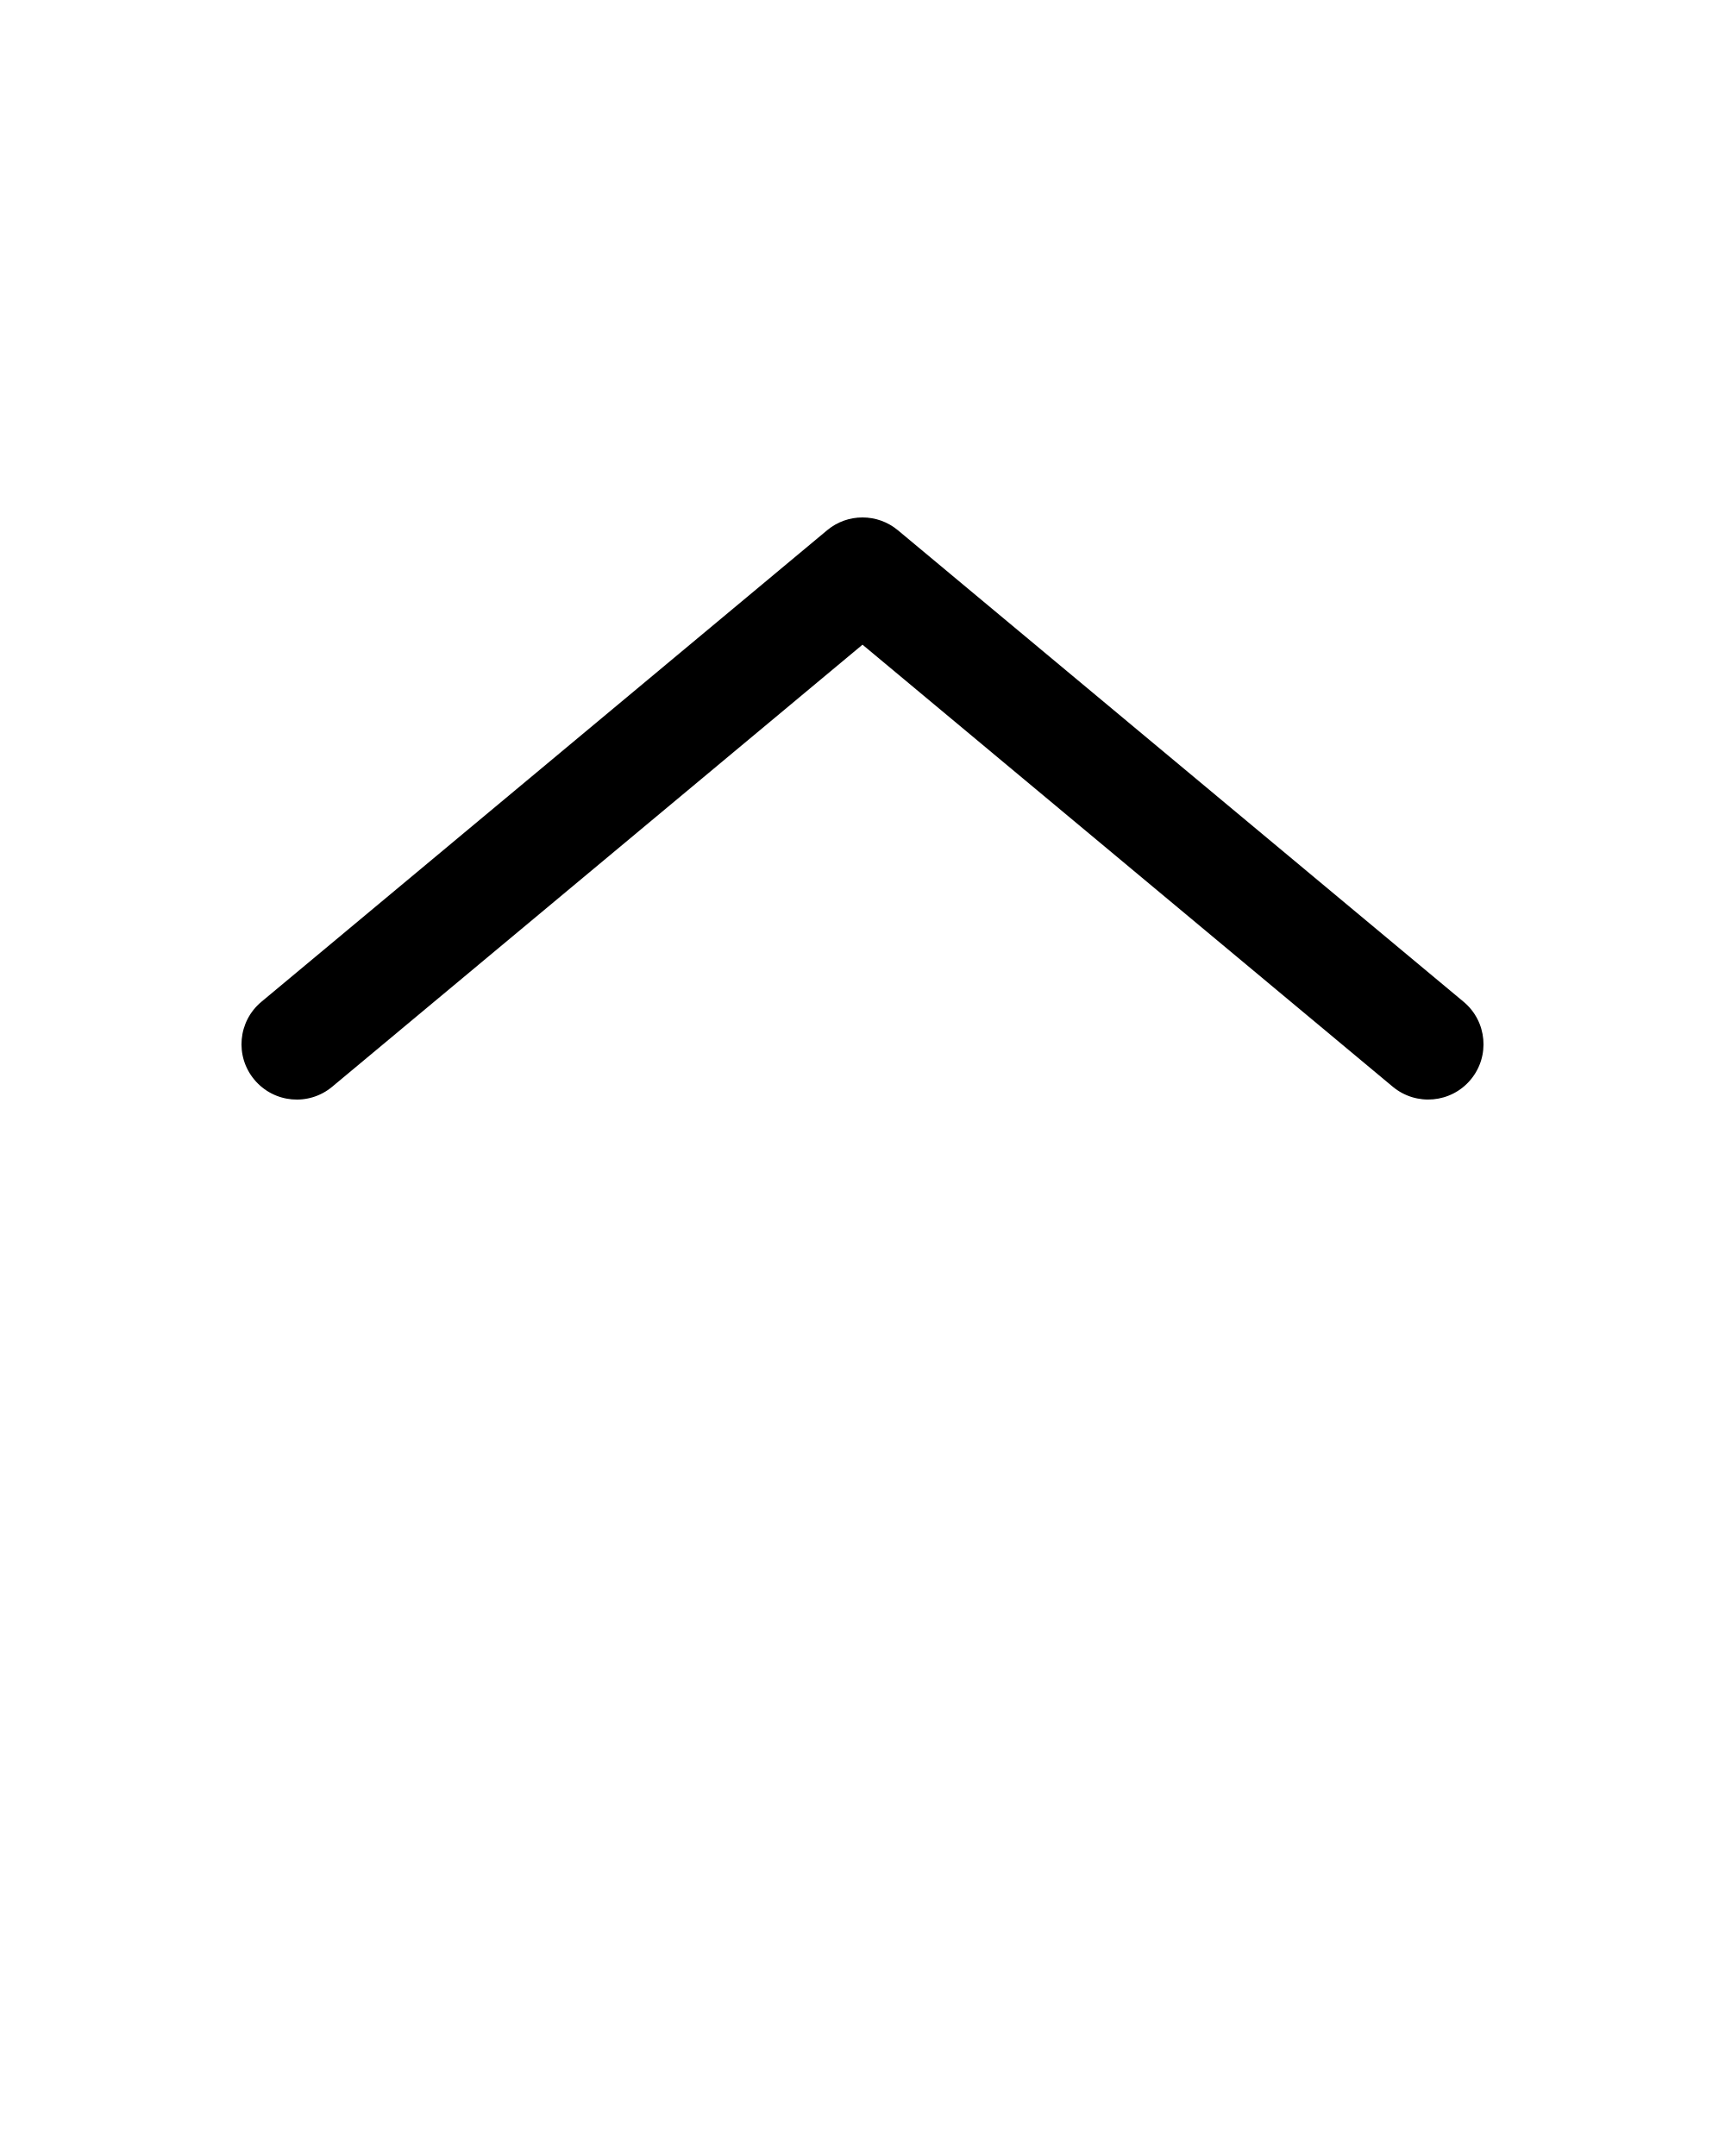
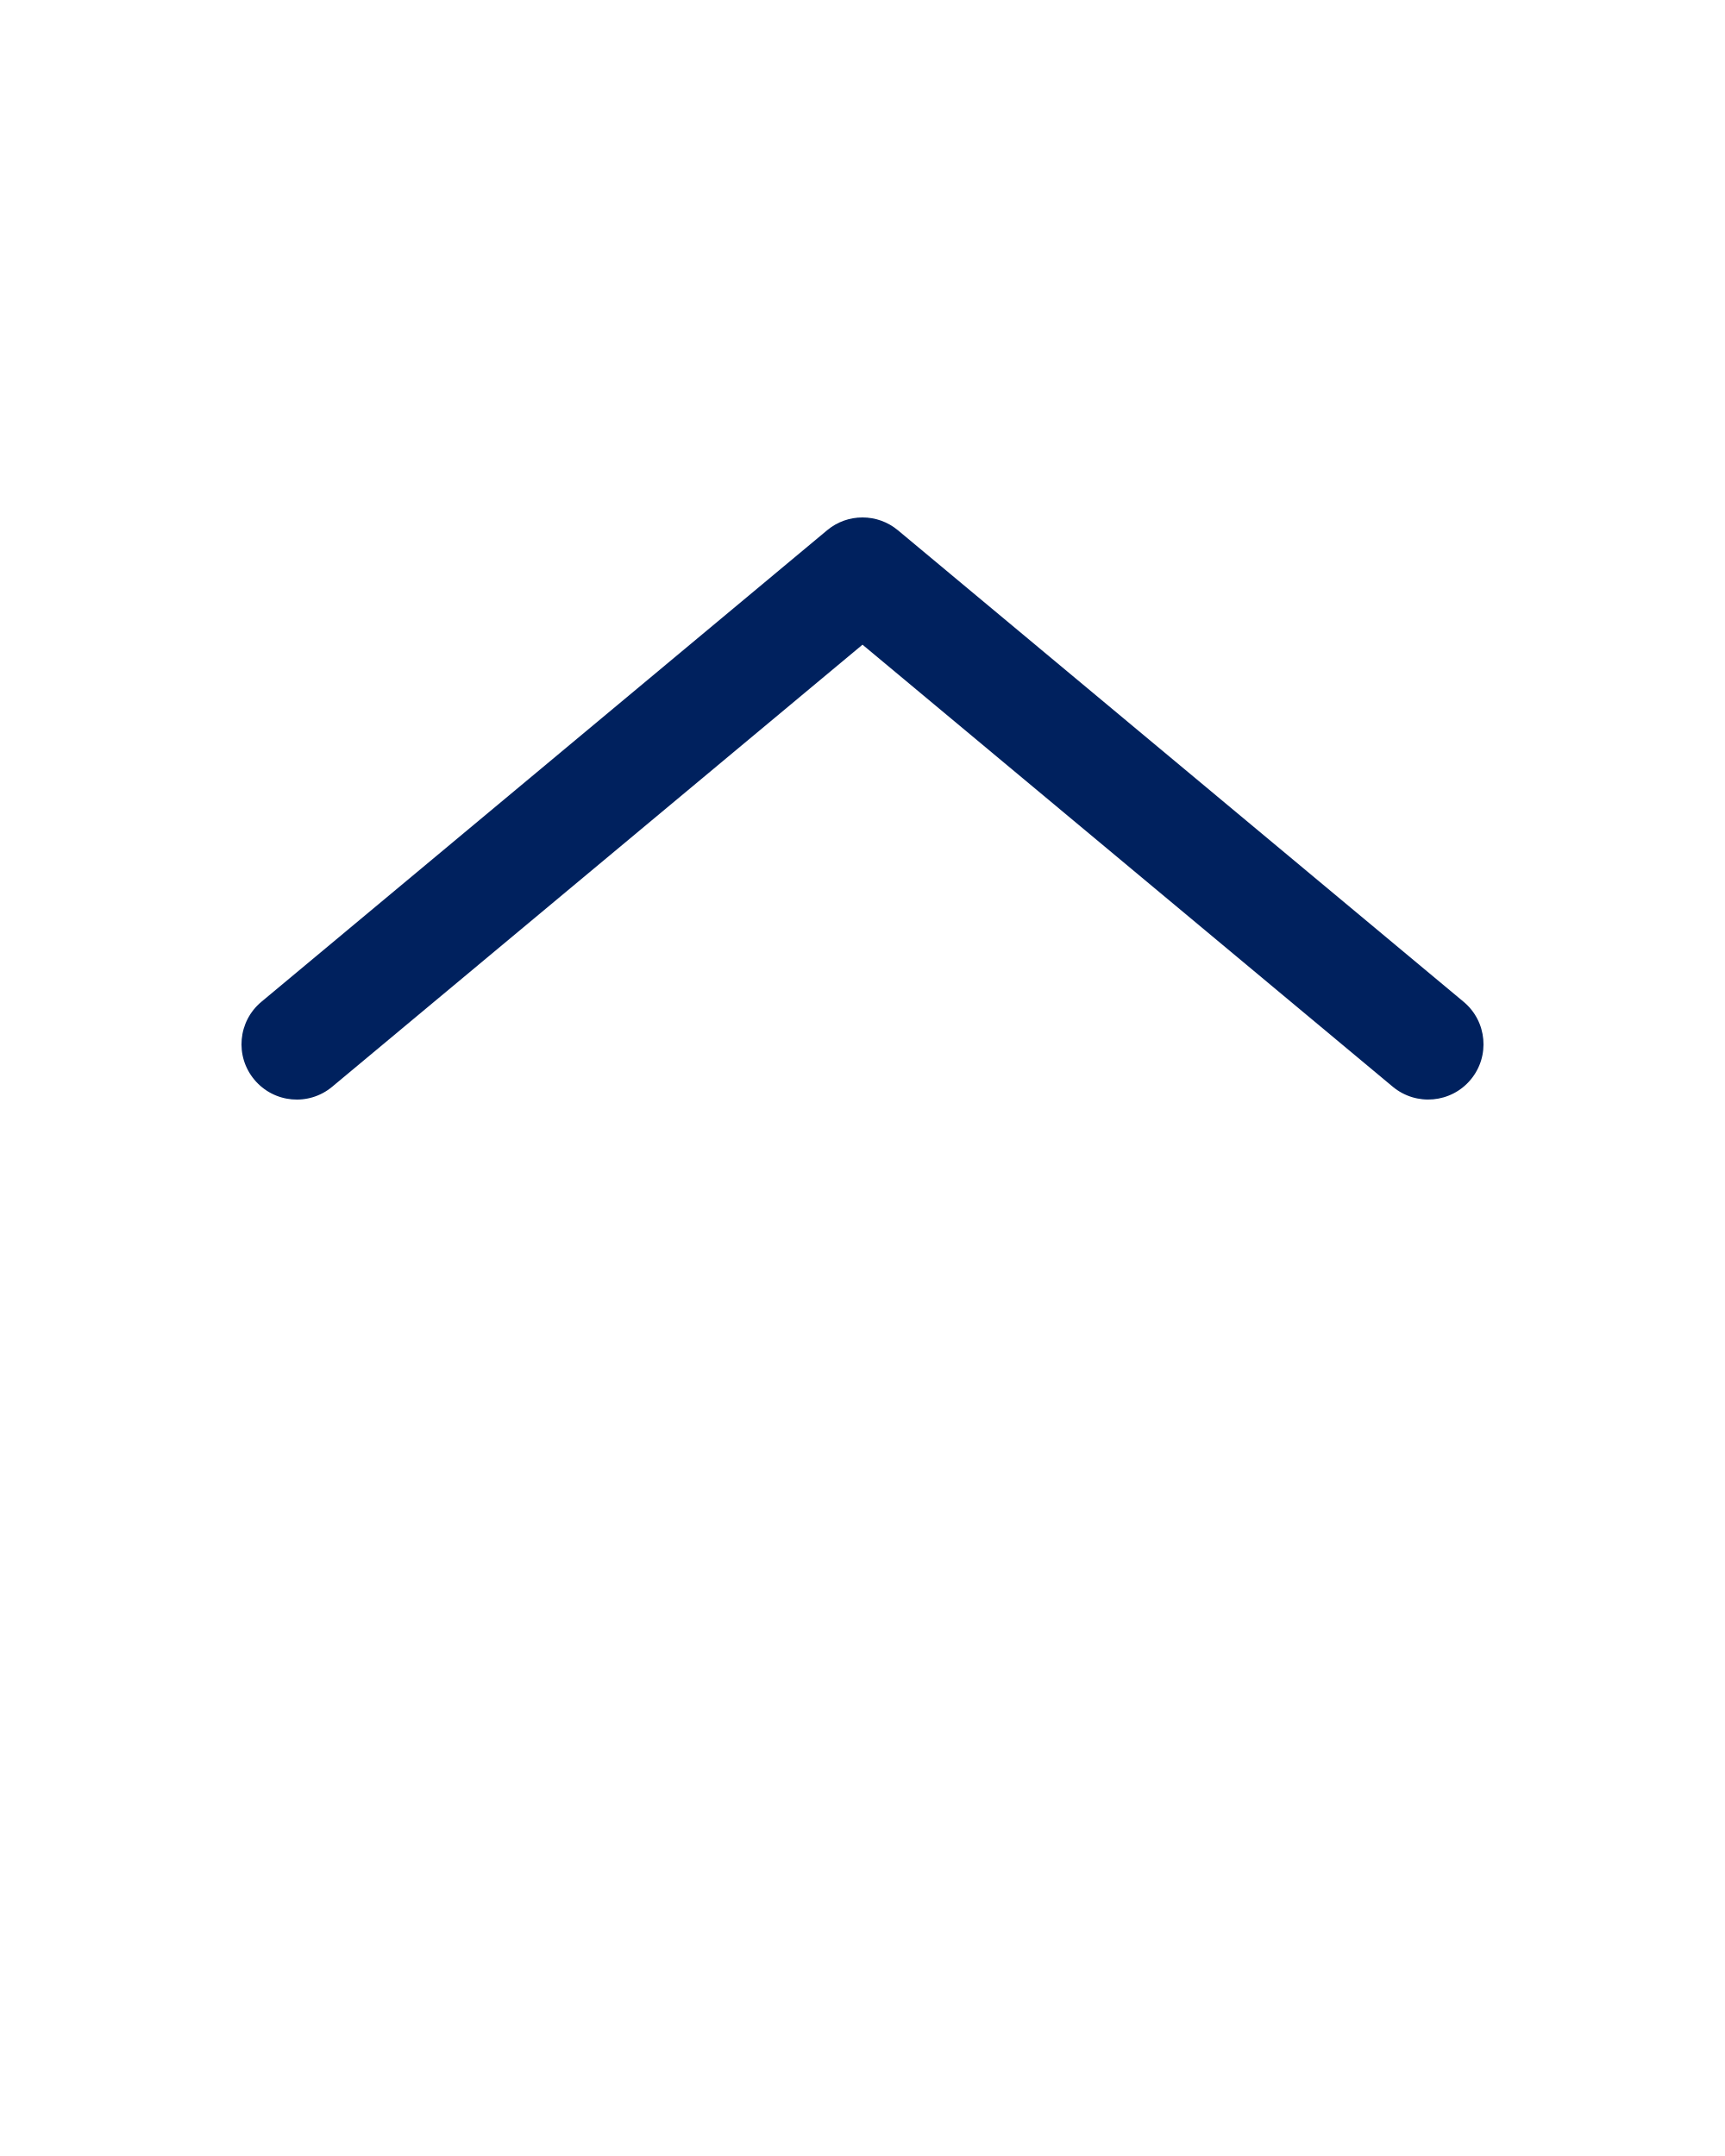
<svg xmlns="http://www.w3.org/2000/svg" viewBox="0 0 100 125">
-   <path d="M84.848,58.083L52.055,30.745C51.459,30.248,50.729,30,50,30c-0.73,0-1.459,0.248-2.053,0.745L15.152,58.083   c-1.359,1.132-1.543,3.155-0.408,4.513c1.137,1.363,3.152,1.545,4.512,0.412L50,37.377l30.742,25.631   c1.363,1.131,3.381,0.947,4.514-0.412C86.391,61.238,86.207,59.215,84.848,58.083z" />
+   <path fill="#00215e" d="M84.848,58.083L52.055,30.745C51.459,30.248,50.729,30,50,30c-0.73,0-1.459,0.248-2.053,0.745L15.152,58.083   c-1.359,1.132-1.543,3.155-0.408,4.513c1.137,1.363,3.152,1.545,4.512,0.412L50,37.377l30.742,25.631   c1.363,1.131,3.381,0.947,4.514-0.412C86.391,61.238,86.207,59.215,84.848,58.083z" />
</svg>
